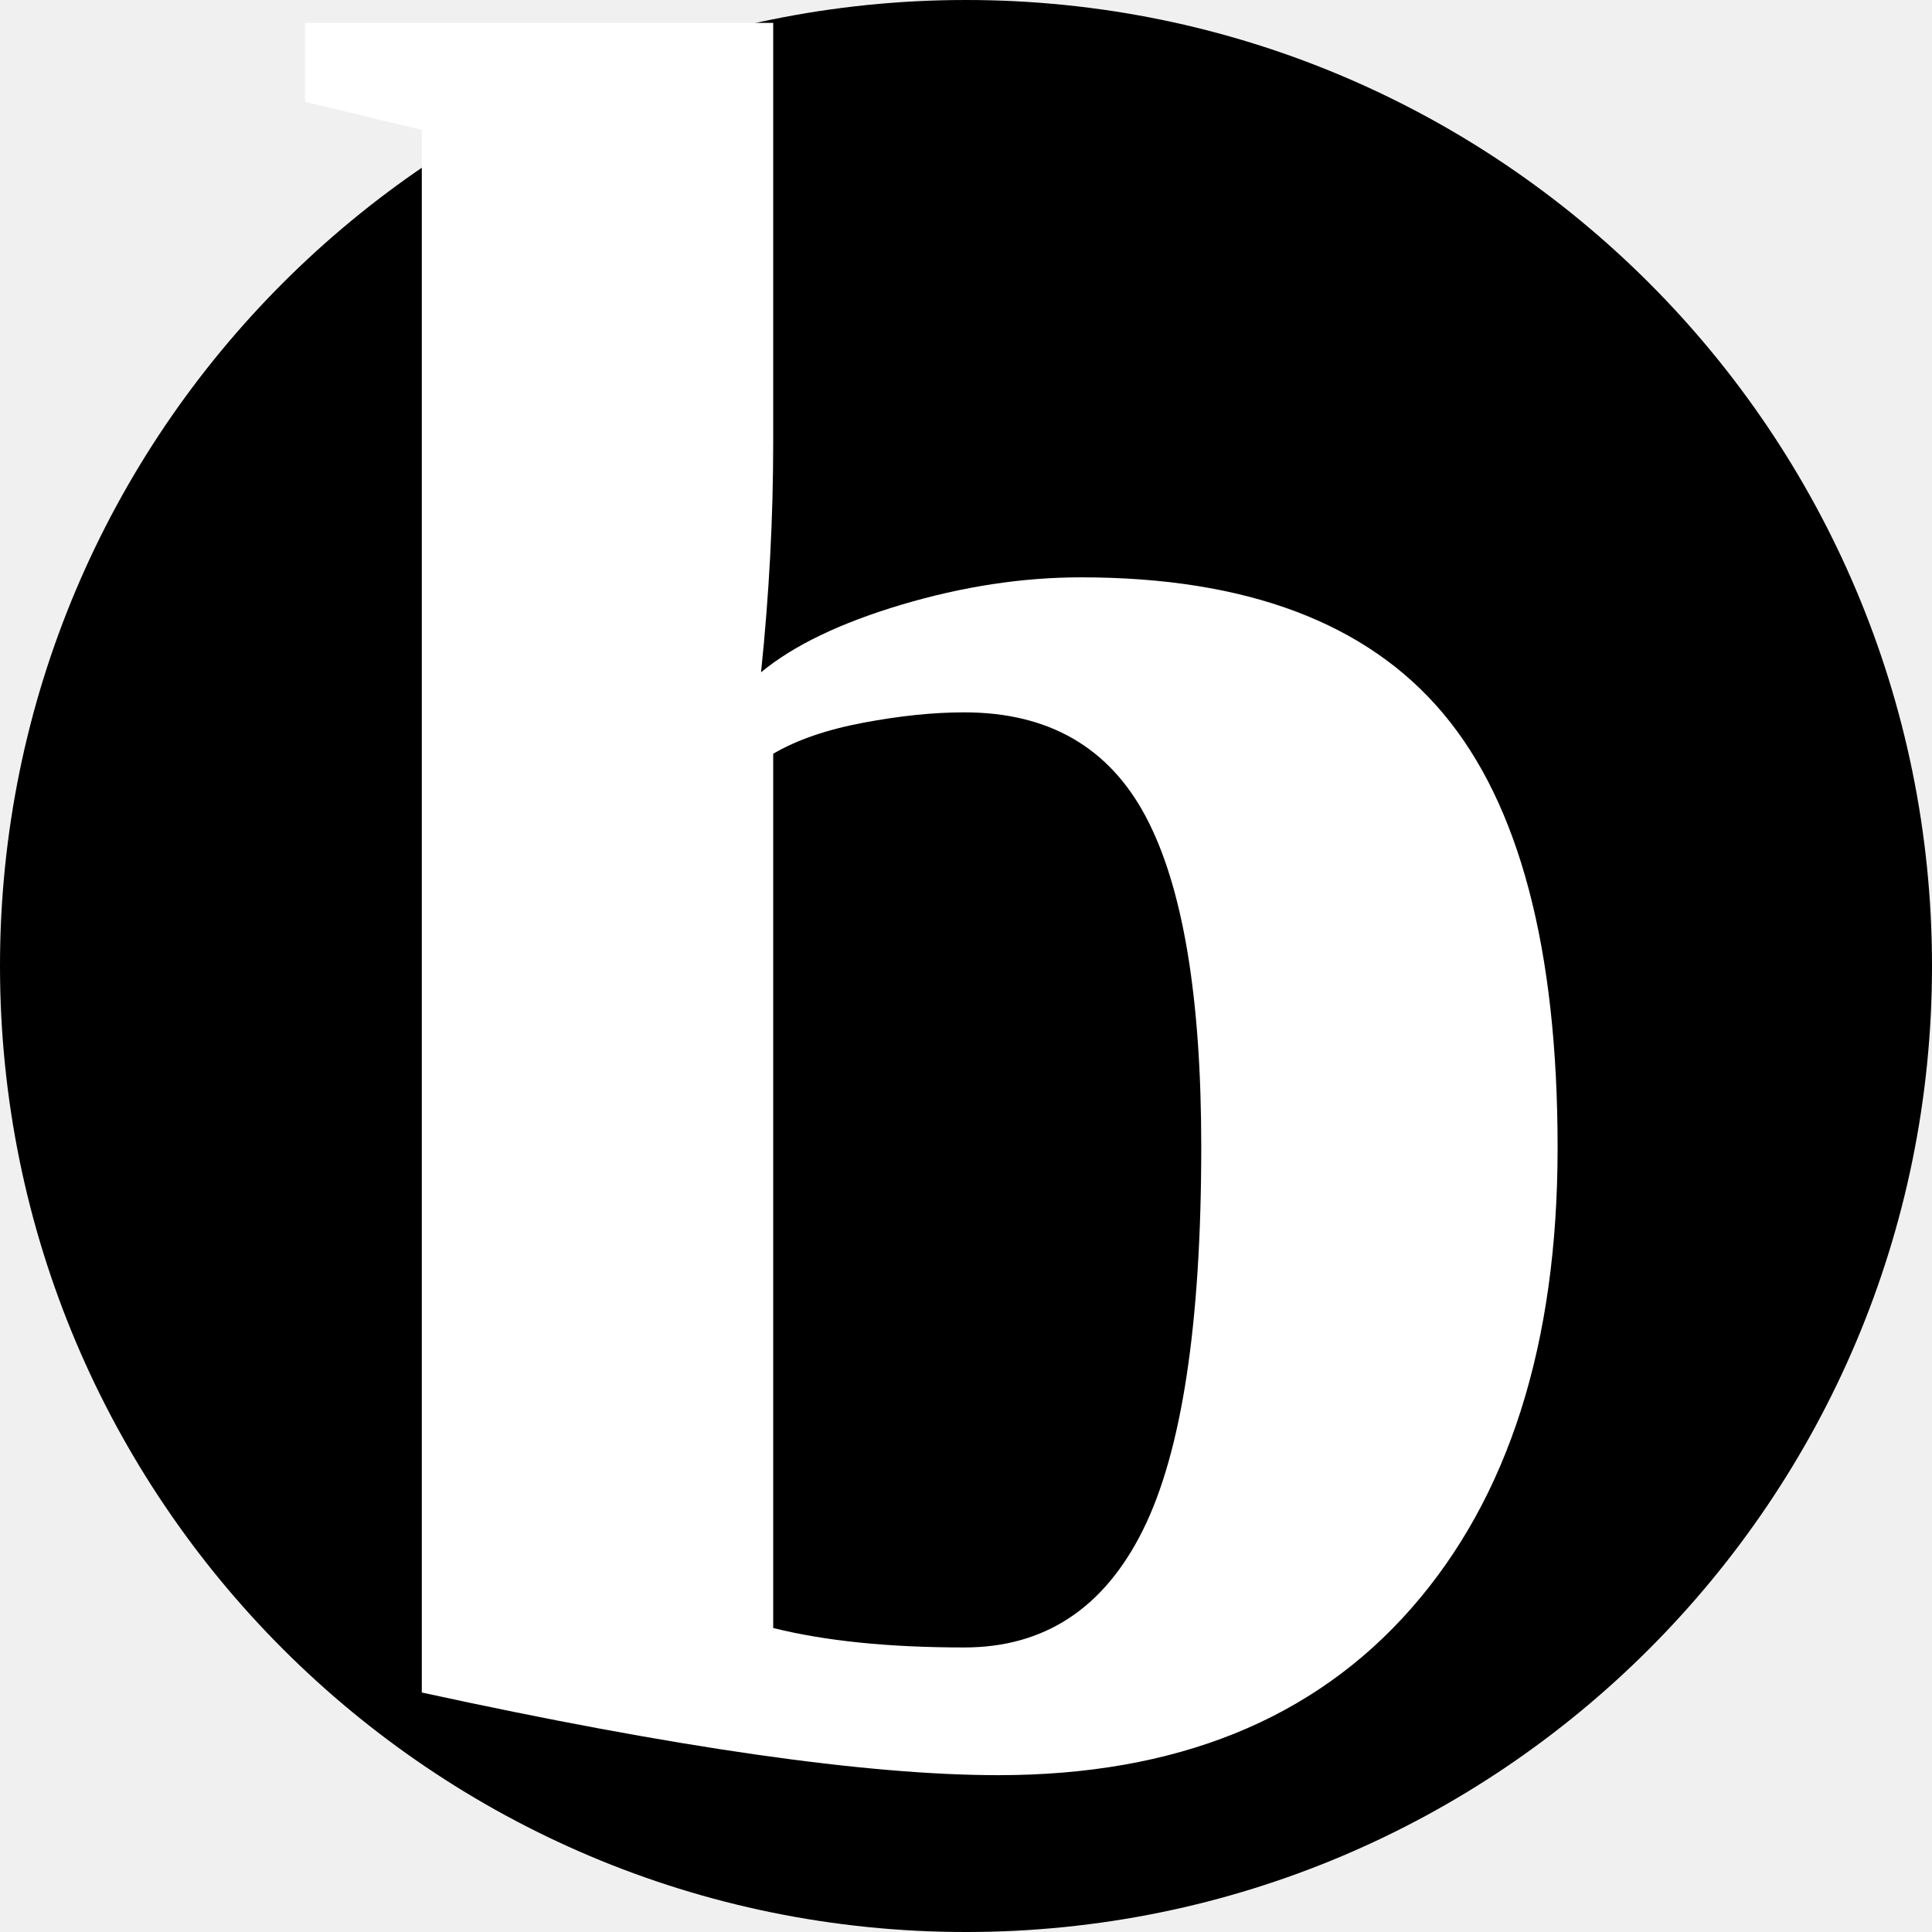
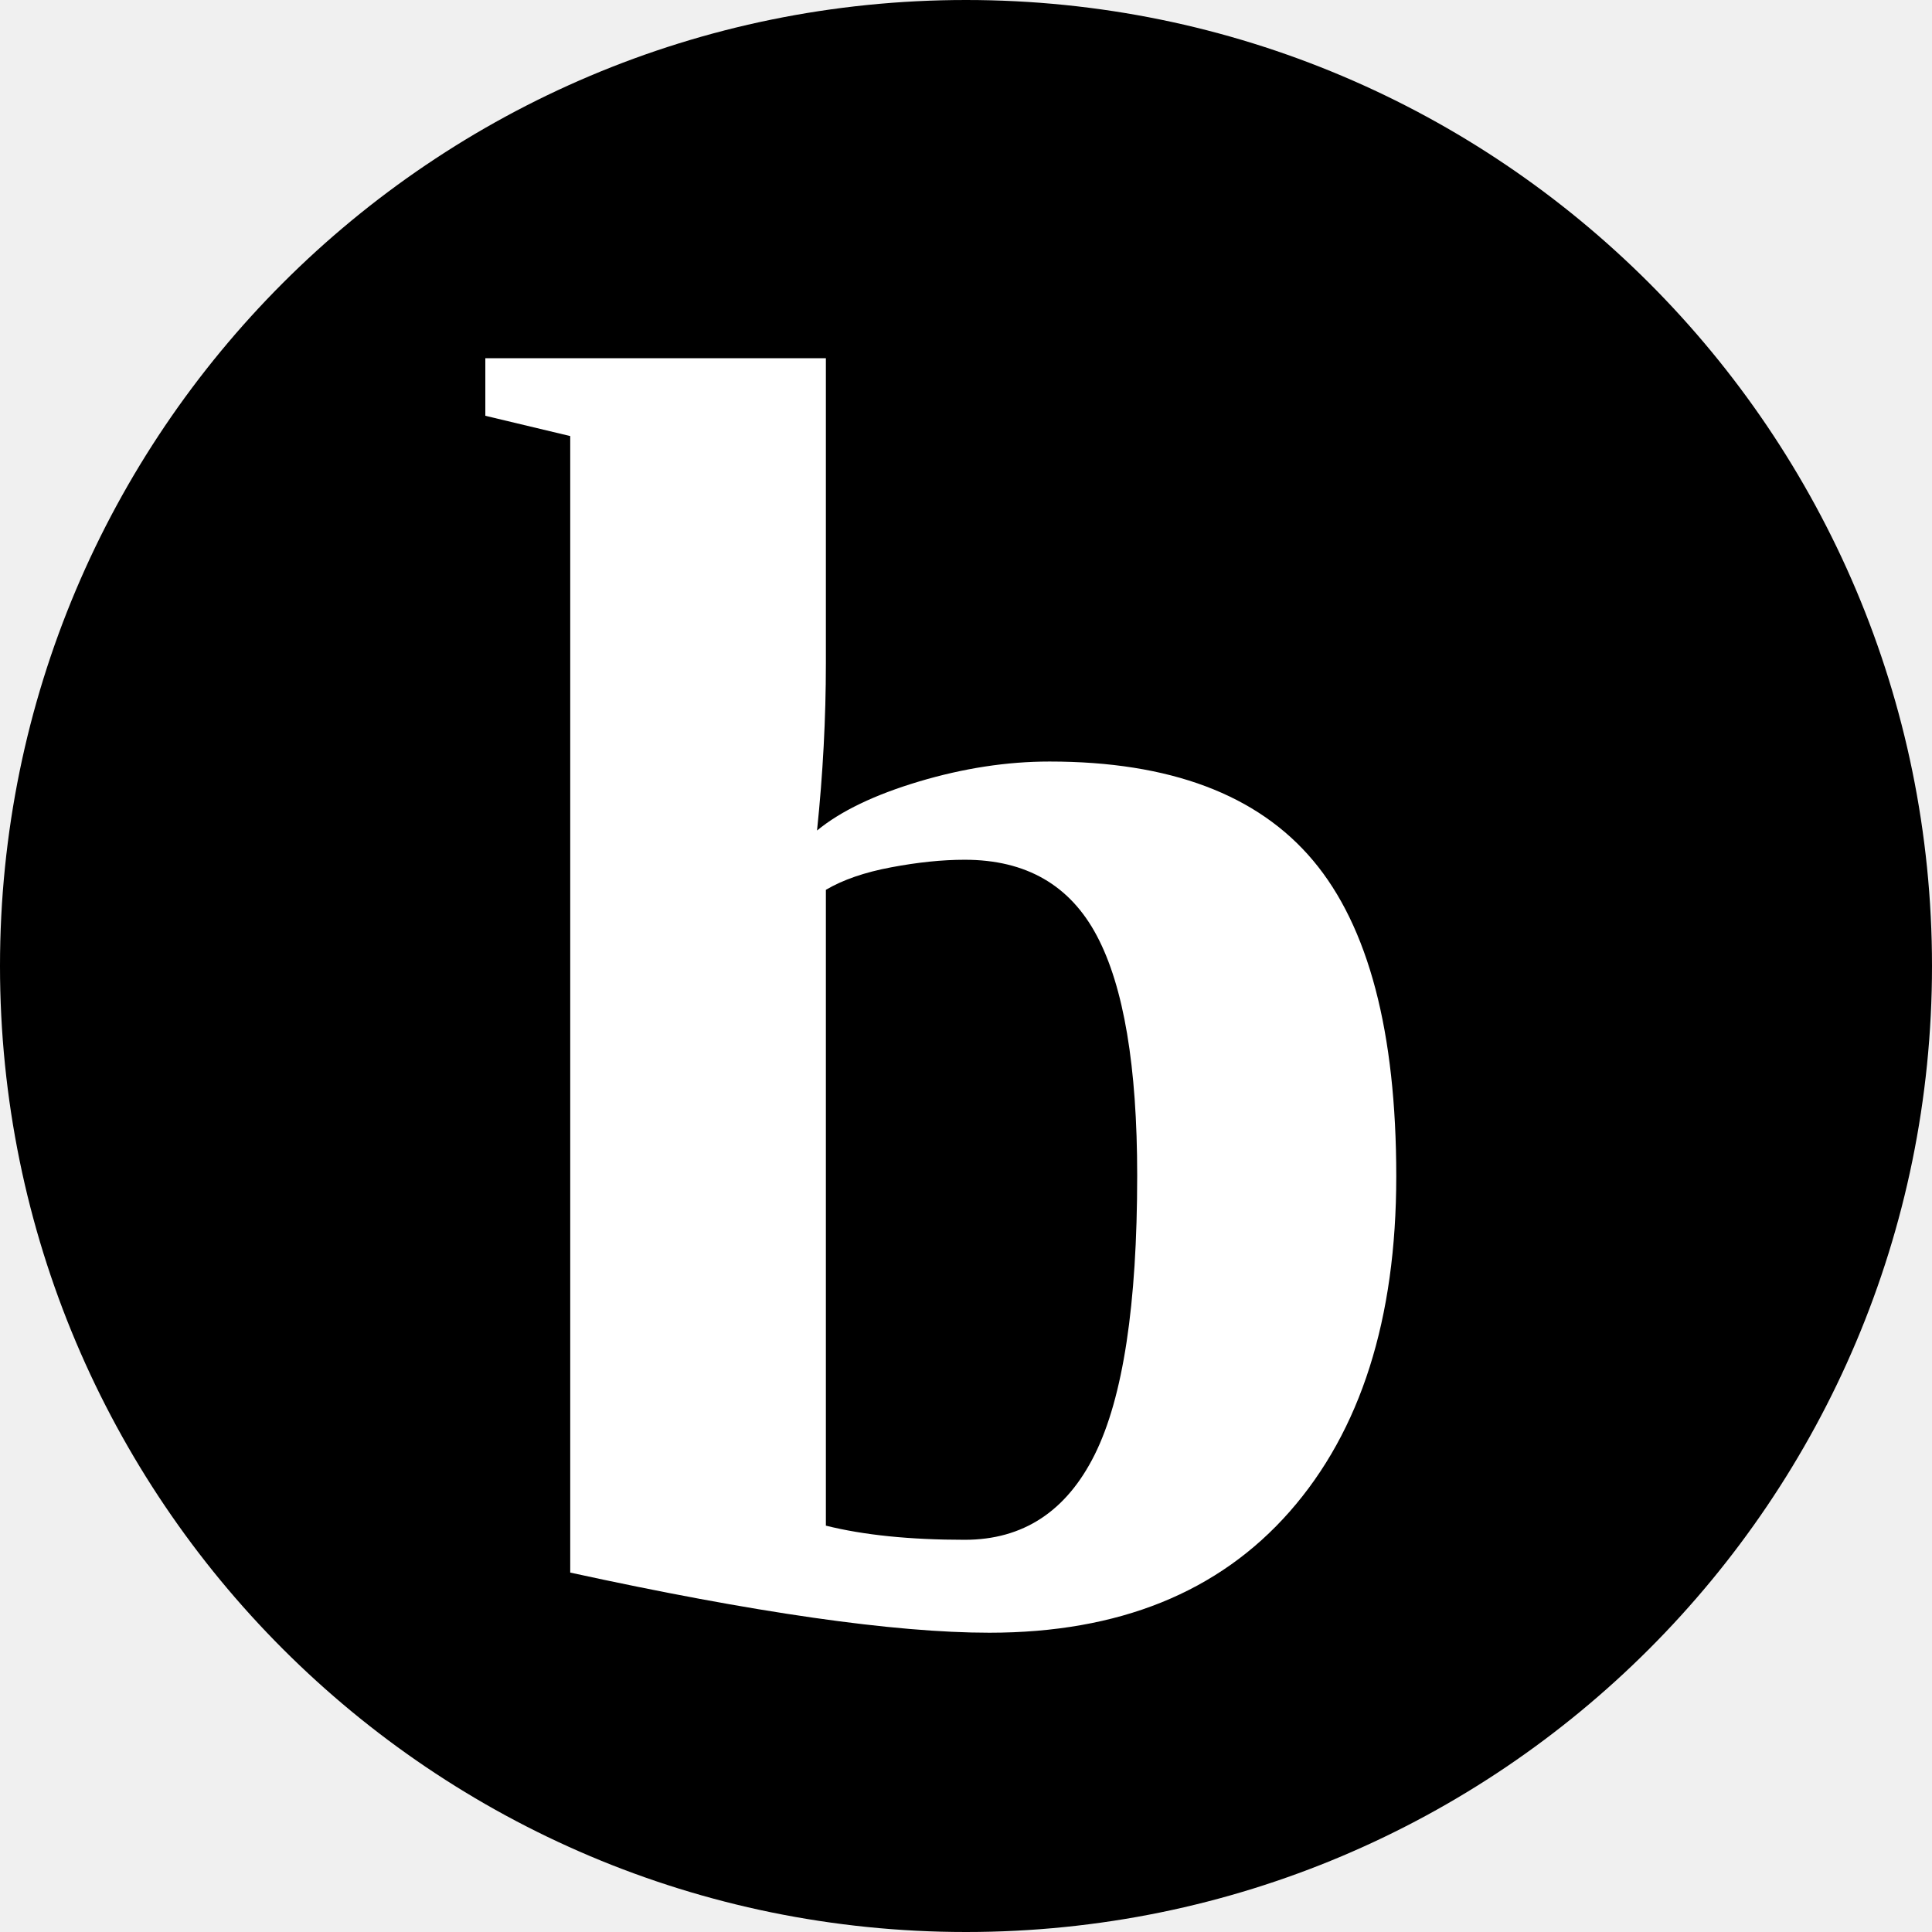
<svg xmlns="http://www.w3.org/2000/svg" viewBox="0 0 256 256" width="256" height="256">
  <circle cx="128" cy="128" r="128" fill="#000" />
-   <text x="128" y="232" fill="#fff" font-family="Georgia, 'Times New Roman', Serif" font-weight="bold" font-size="330" text-anchor="middle">b</text>
+   <text x="128" y="214" fill="#fff" font-family="Georgia, 'Times New Roman', Serif" font-weight="bold" font-size="240" text-anchor="middle">b</text>
</svg>
